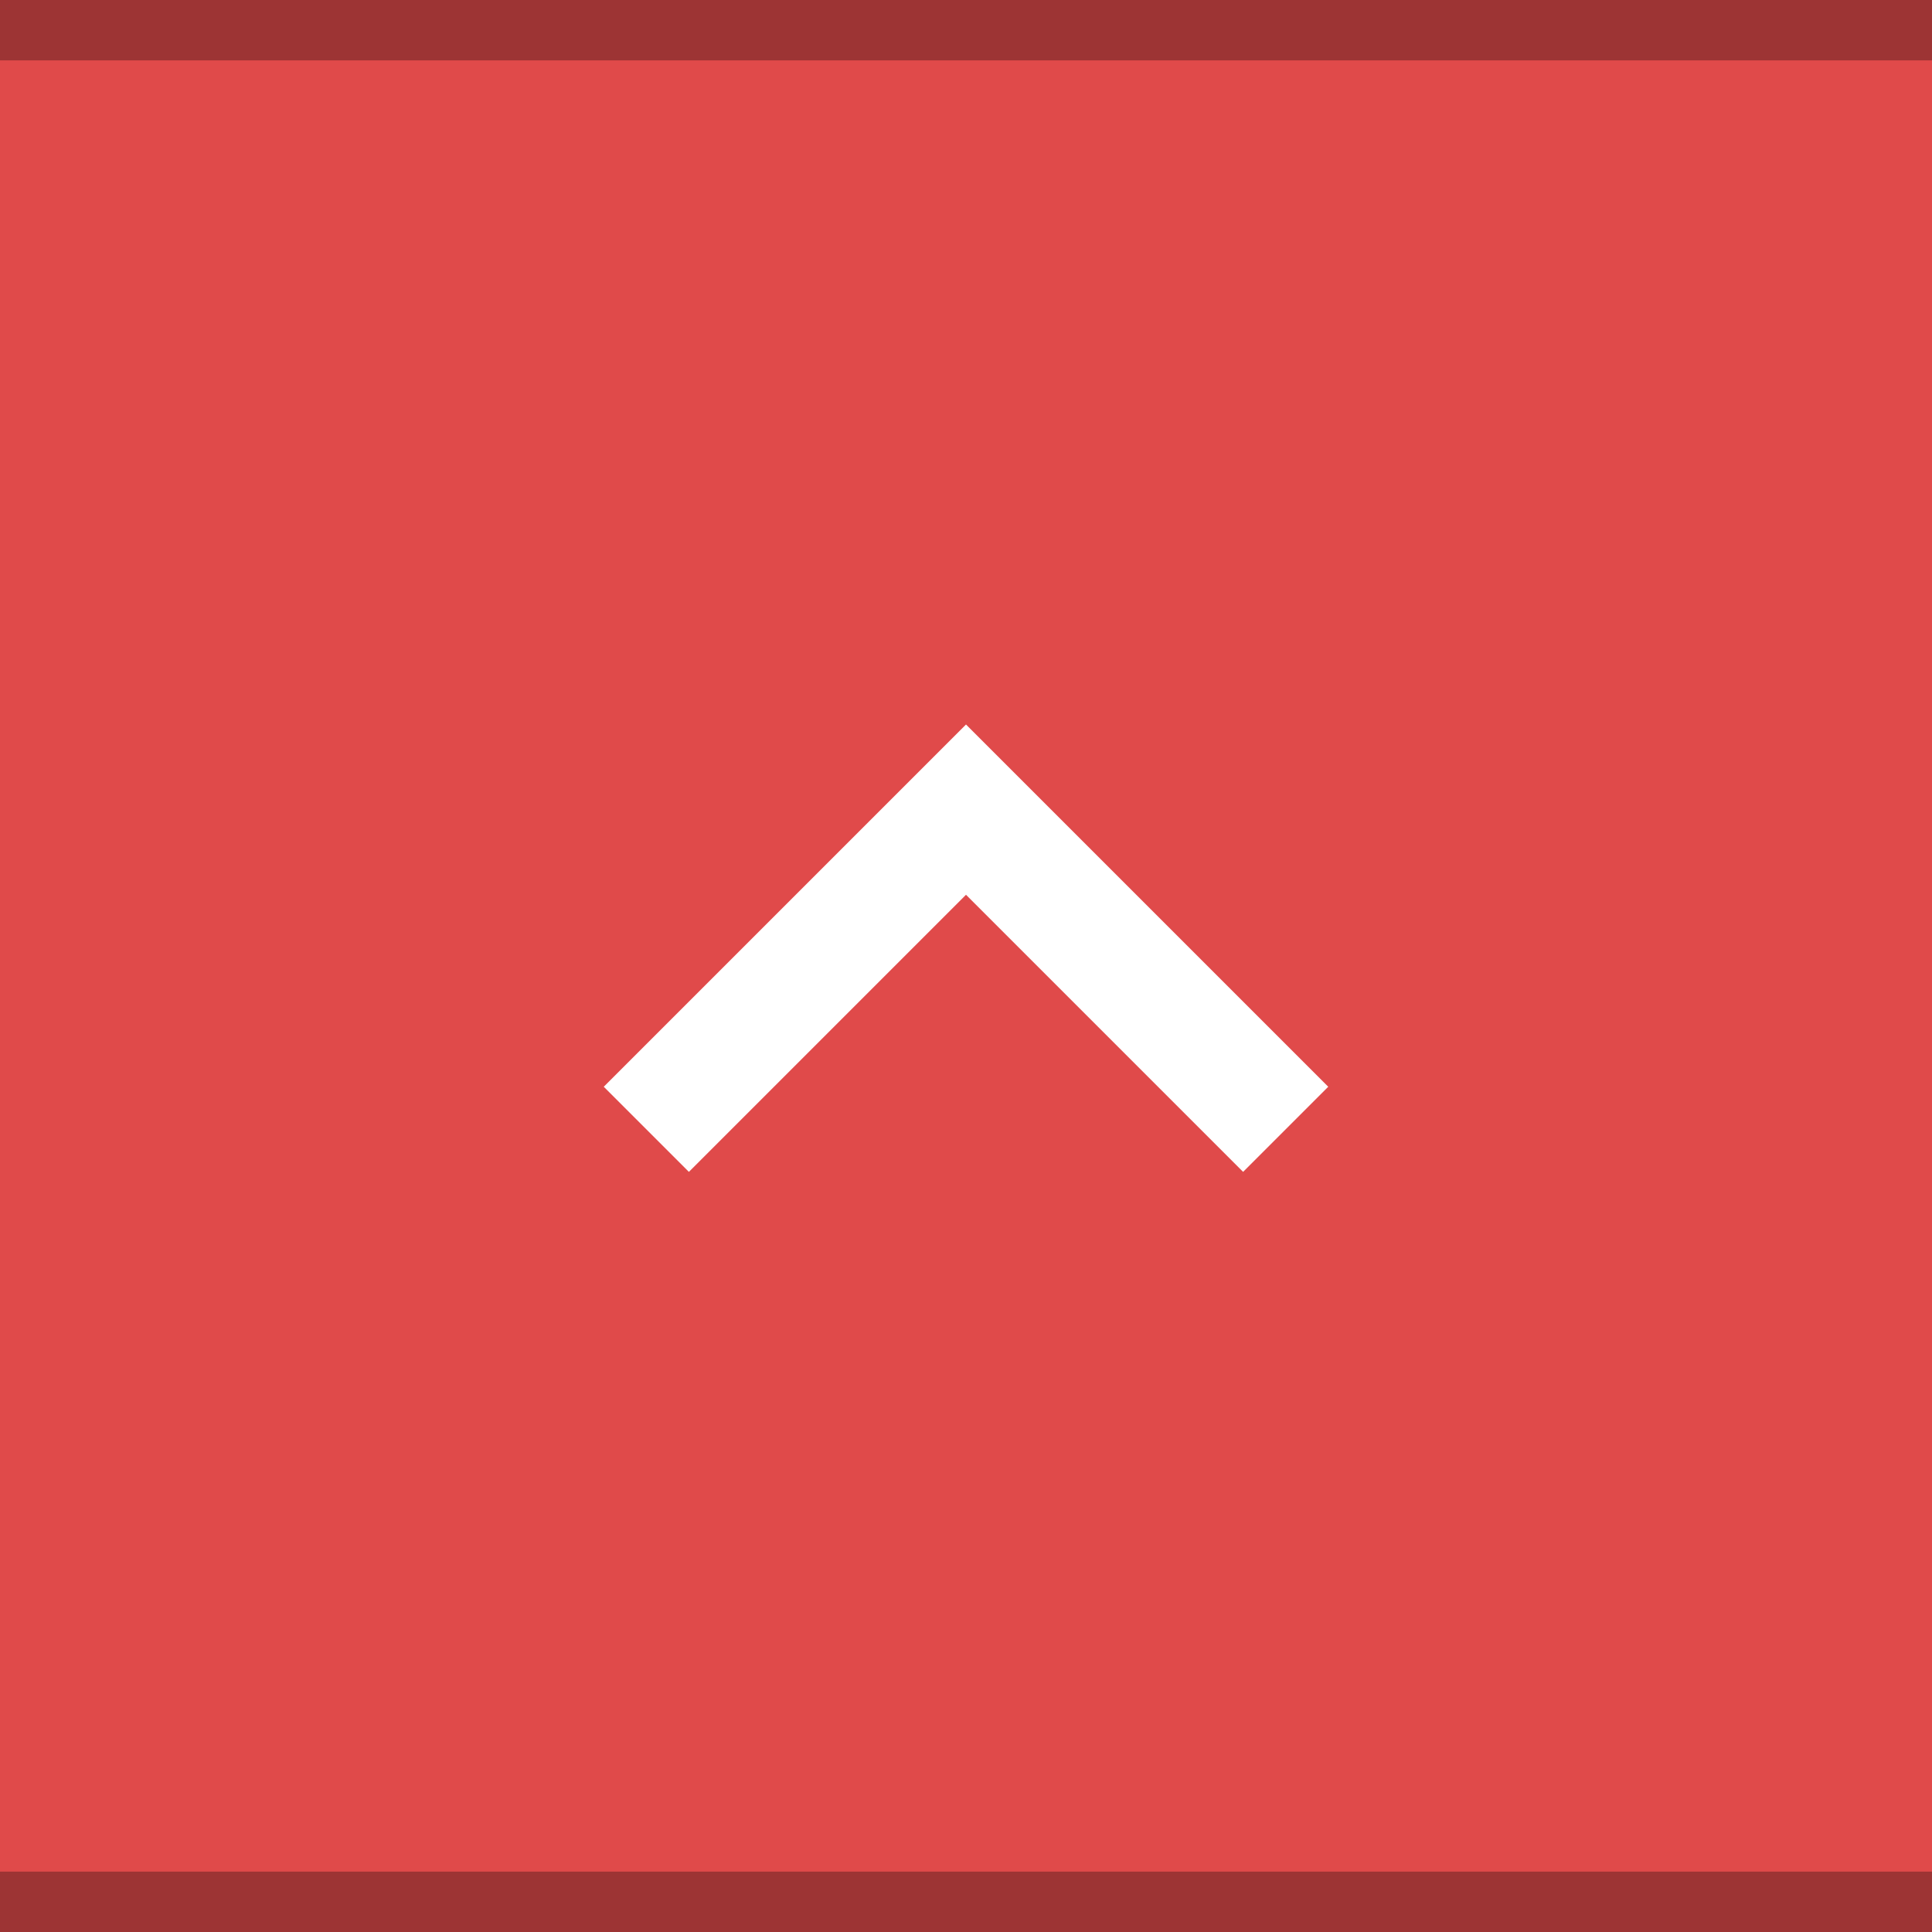
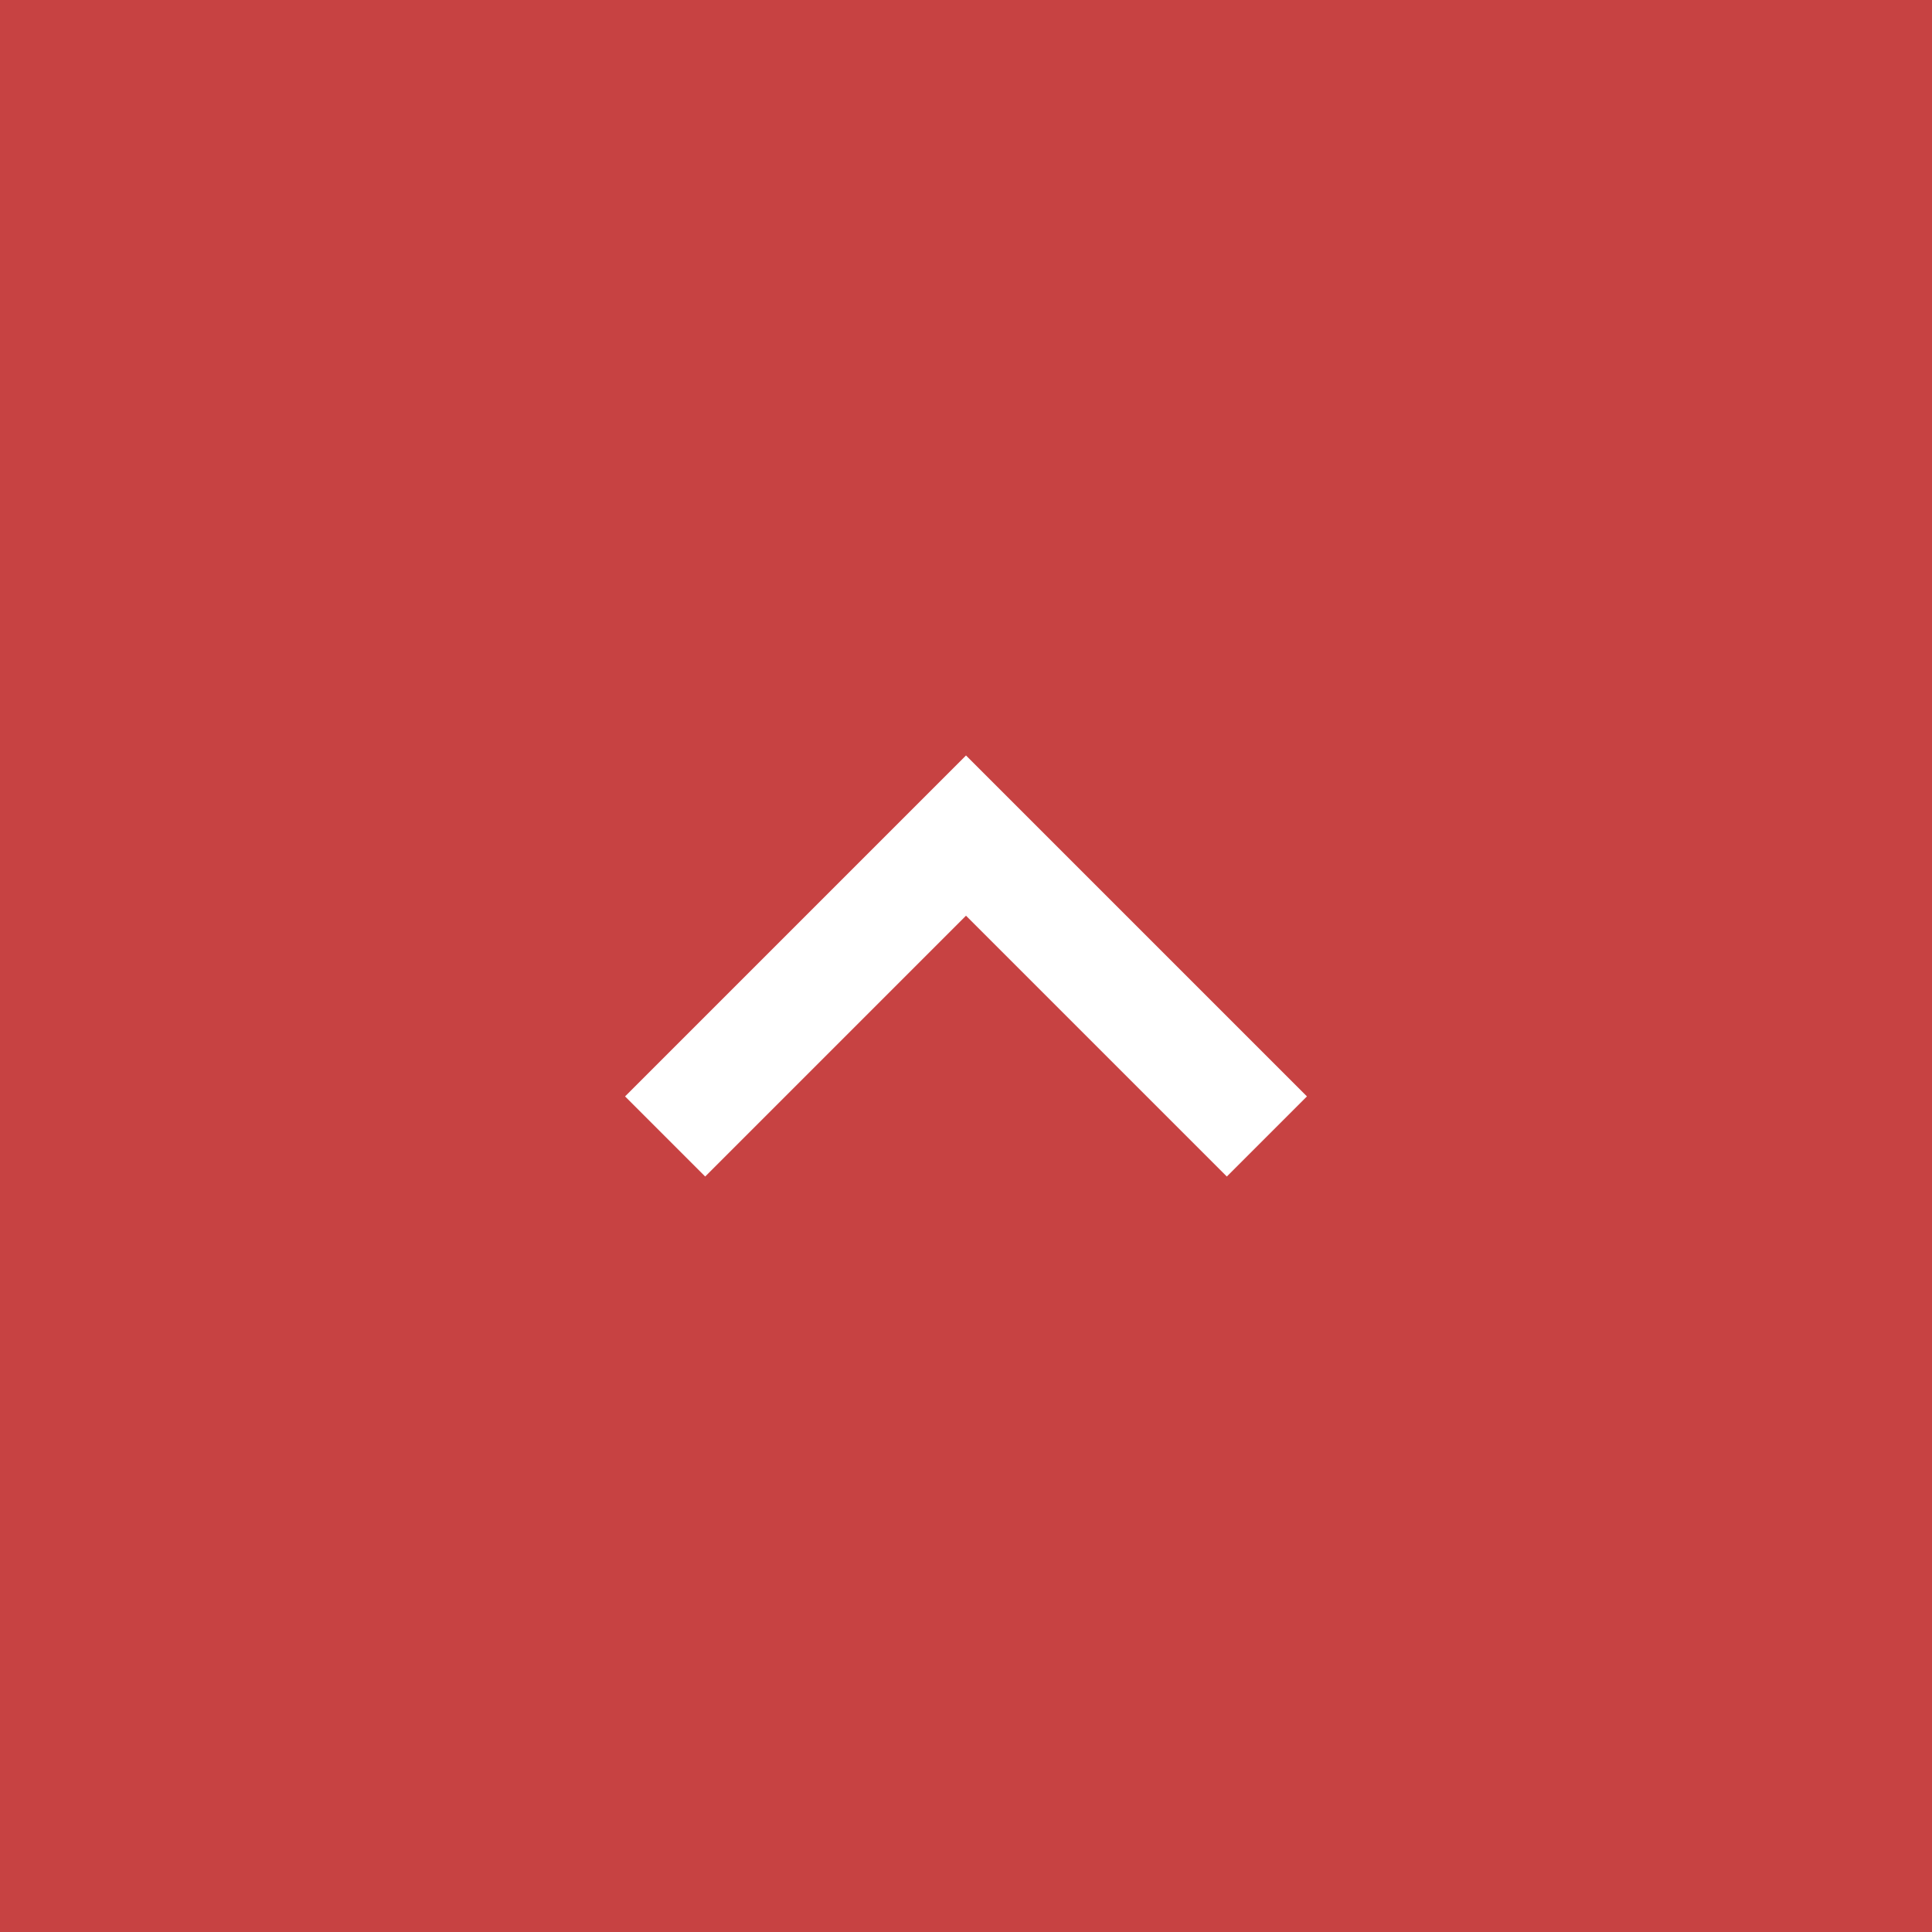
- <svg xmlns="http://www.w3.org/2000/svg" width="32" height="32" viewBox="0 0 32 32" version="1.1" id="svg66">
-   <defs id="defs70" />
-   <rect width="32" height="32" fill="#D6D6D6" id="rect56" style="fill:#e04a4a;fill-opacity:1" />
-   <path d="M 10,18 11.41,19.41 16,14.82 20.59,19.41 22,18 16,12 Z" id="path62" style="fill:#ffffff;fill-opacity:1" />
-   <rect width="32" height="1" fill="#FFFFFF" fill-opacity="0.4" id="rect166" style="opacity:0.3;fill:#000000;fill-opacity:1" x="0" y="0" />
-   <rect width="32" height="1" fill="#FFFFFF" fill-opacity="0.4" id="rect166-3" style="opacity:0.3;fill:#000000;fill-opacity:1" x="0" y="31" />
+ <svg xmlns="http://www.w3.org/2000/svg" id="svg12" version="1.1" viewBox="0 0 34 34" height="34" width="34">
+   <defs id="defs16" />
+   <rect style="fill:#c74242;fill-opacity:1;stroke-width:1.125" id="rect2" fill="#E0E0E0" height="36" width="36" x="-1" y="-1" />
+   <path d="m 11,19.295 1.41,1.41 4.59,-4.59 4.59,4.59 1.41,-1.41 -6,-6 z" id="path62" style="fill:#ffffff" />
</svg>
